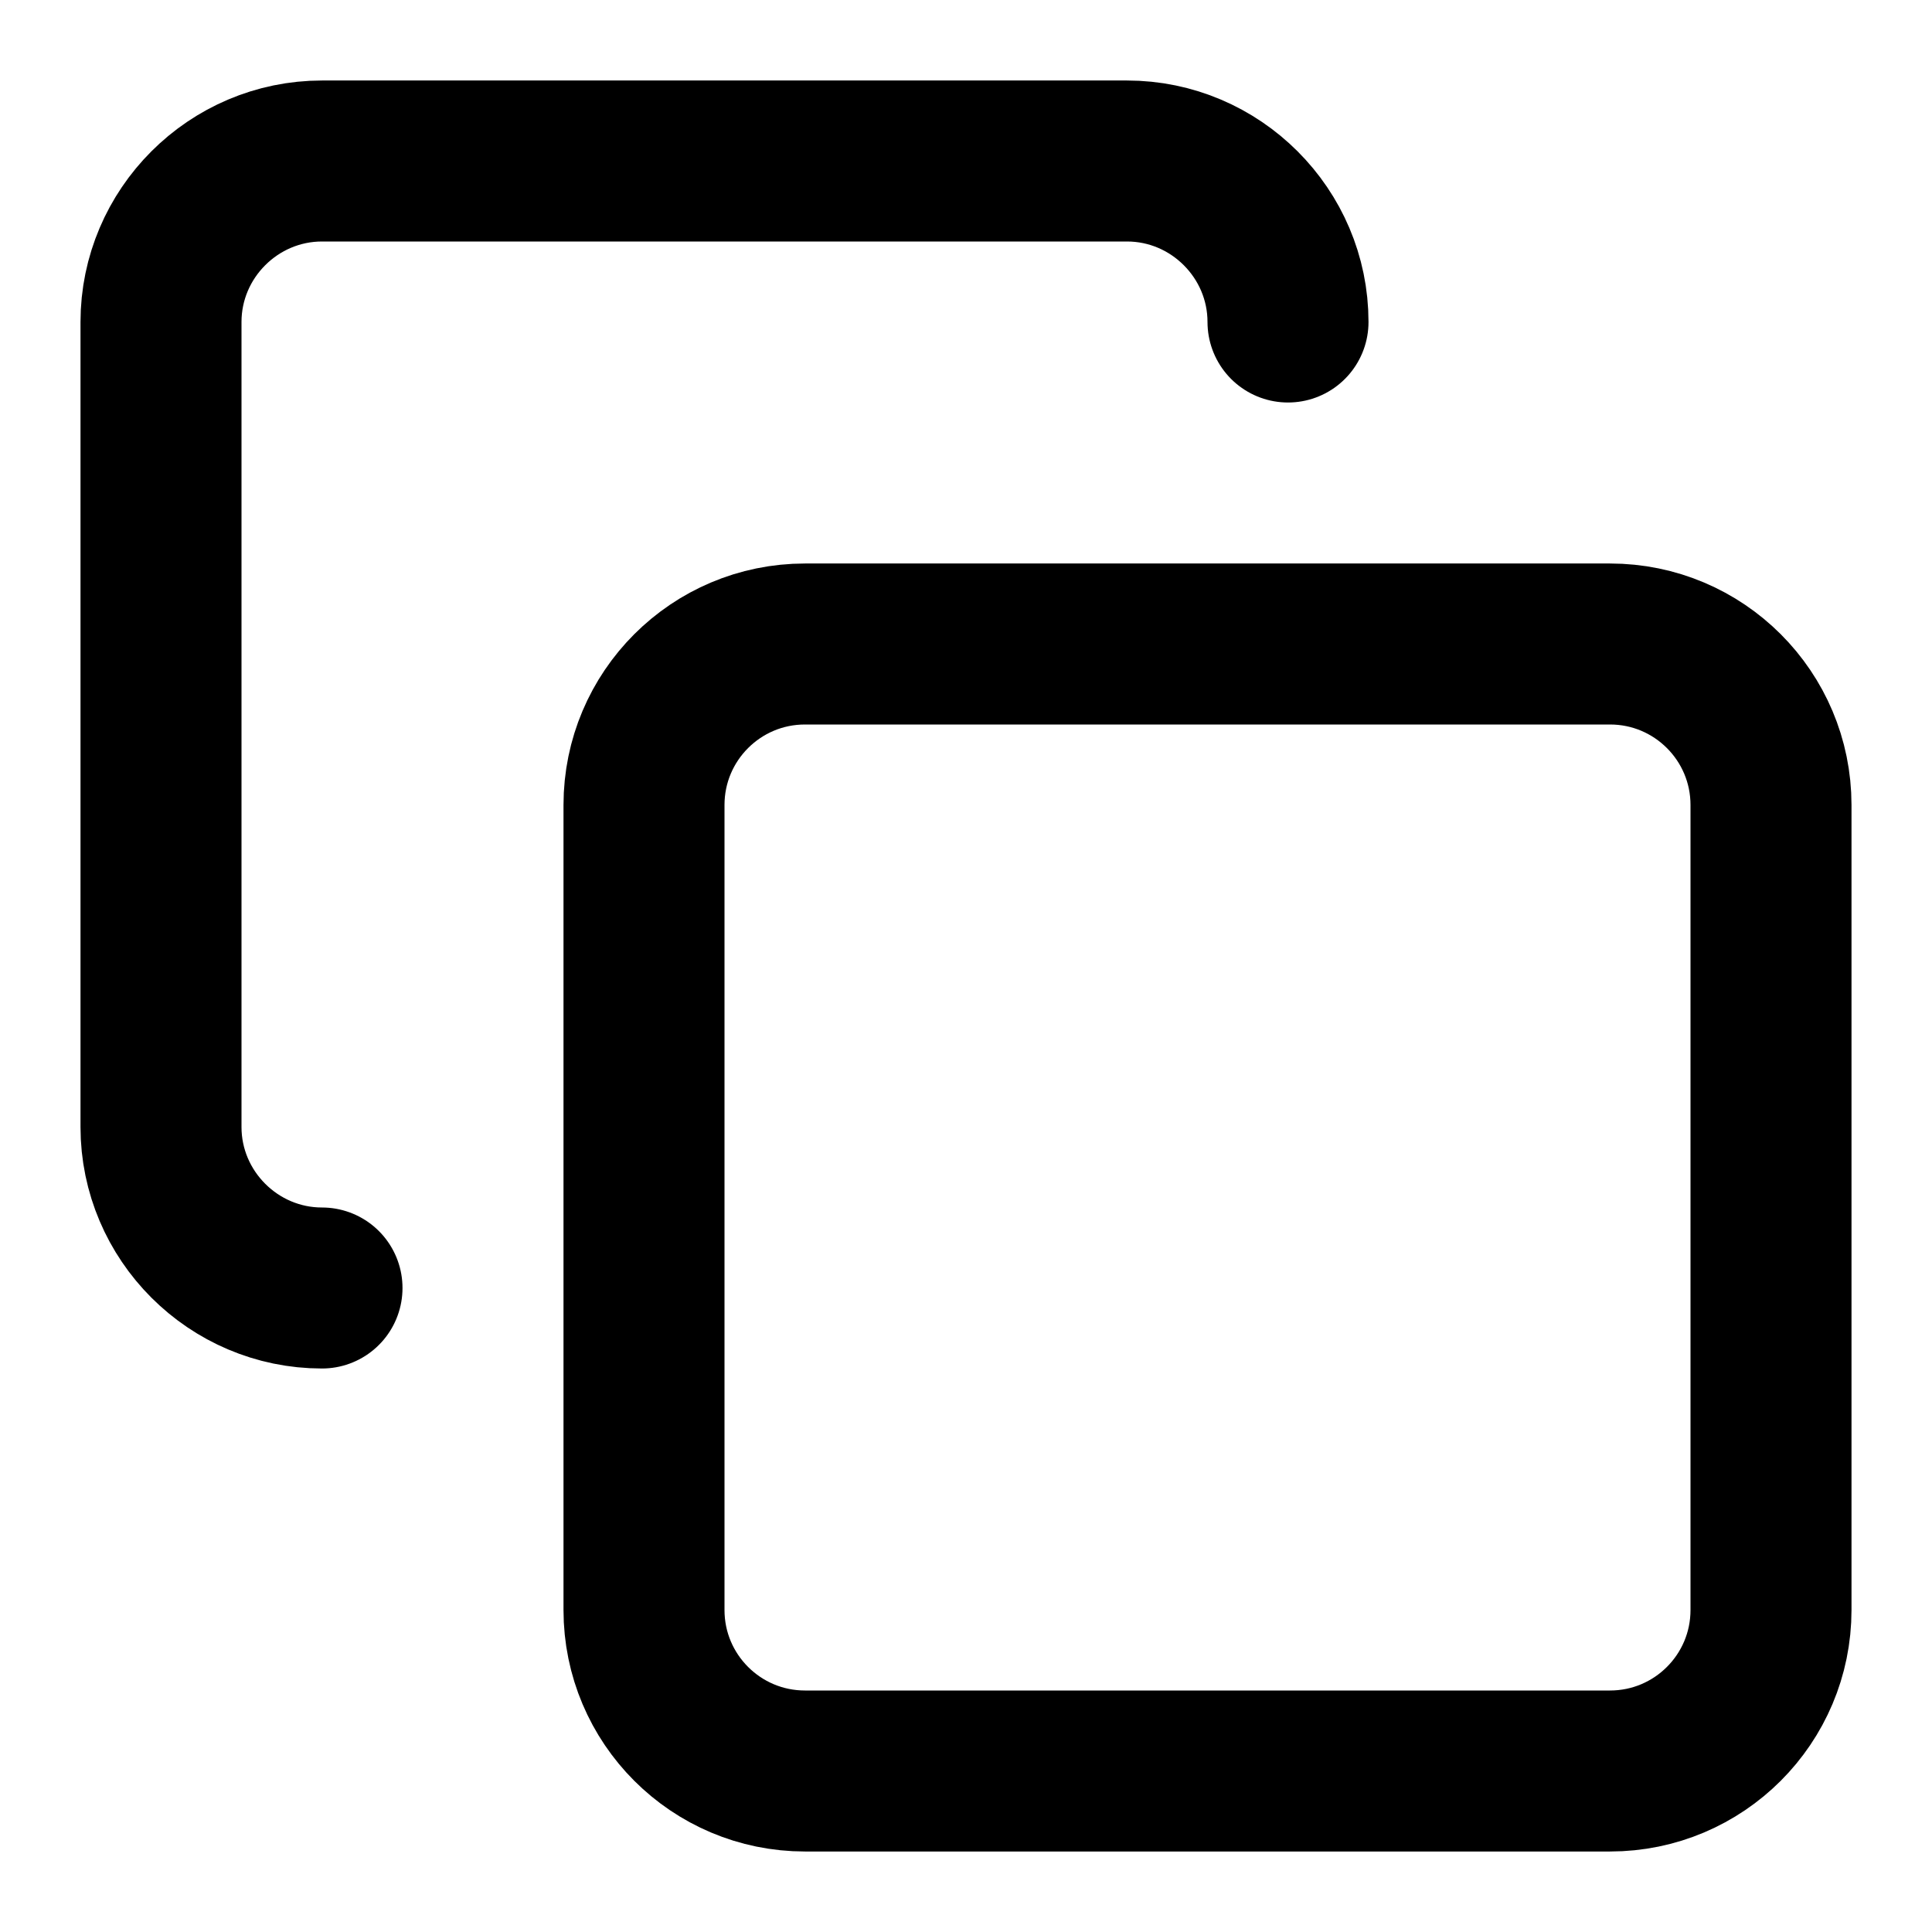
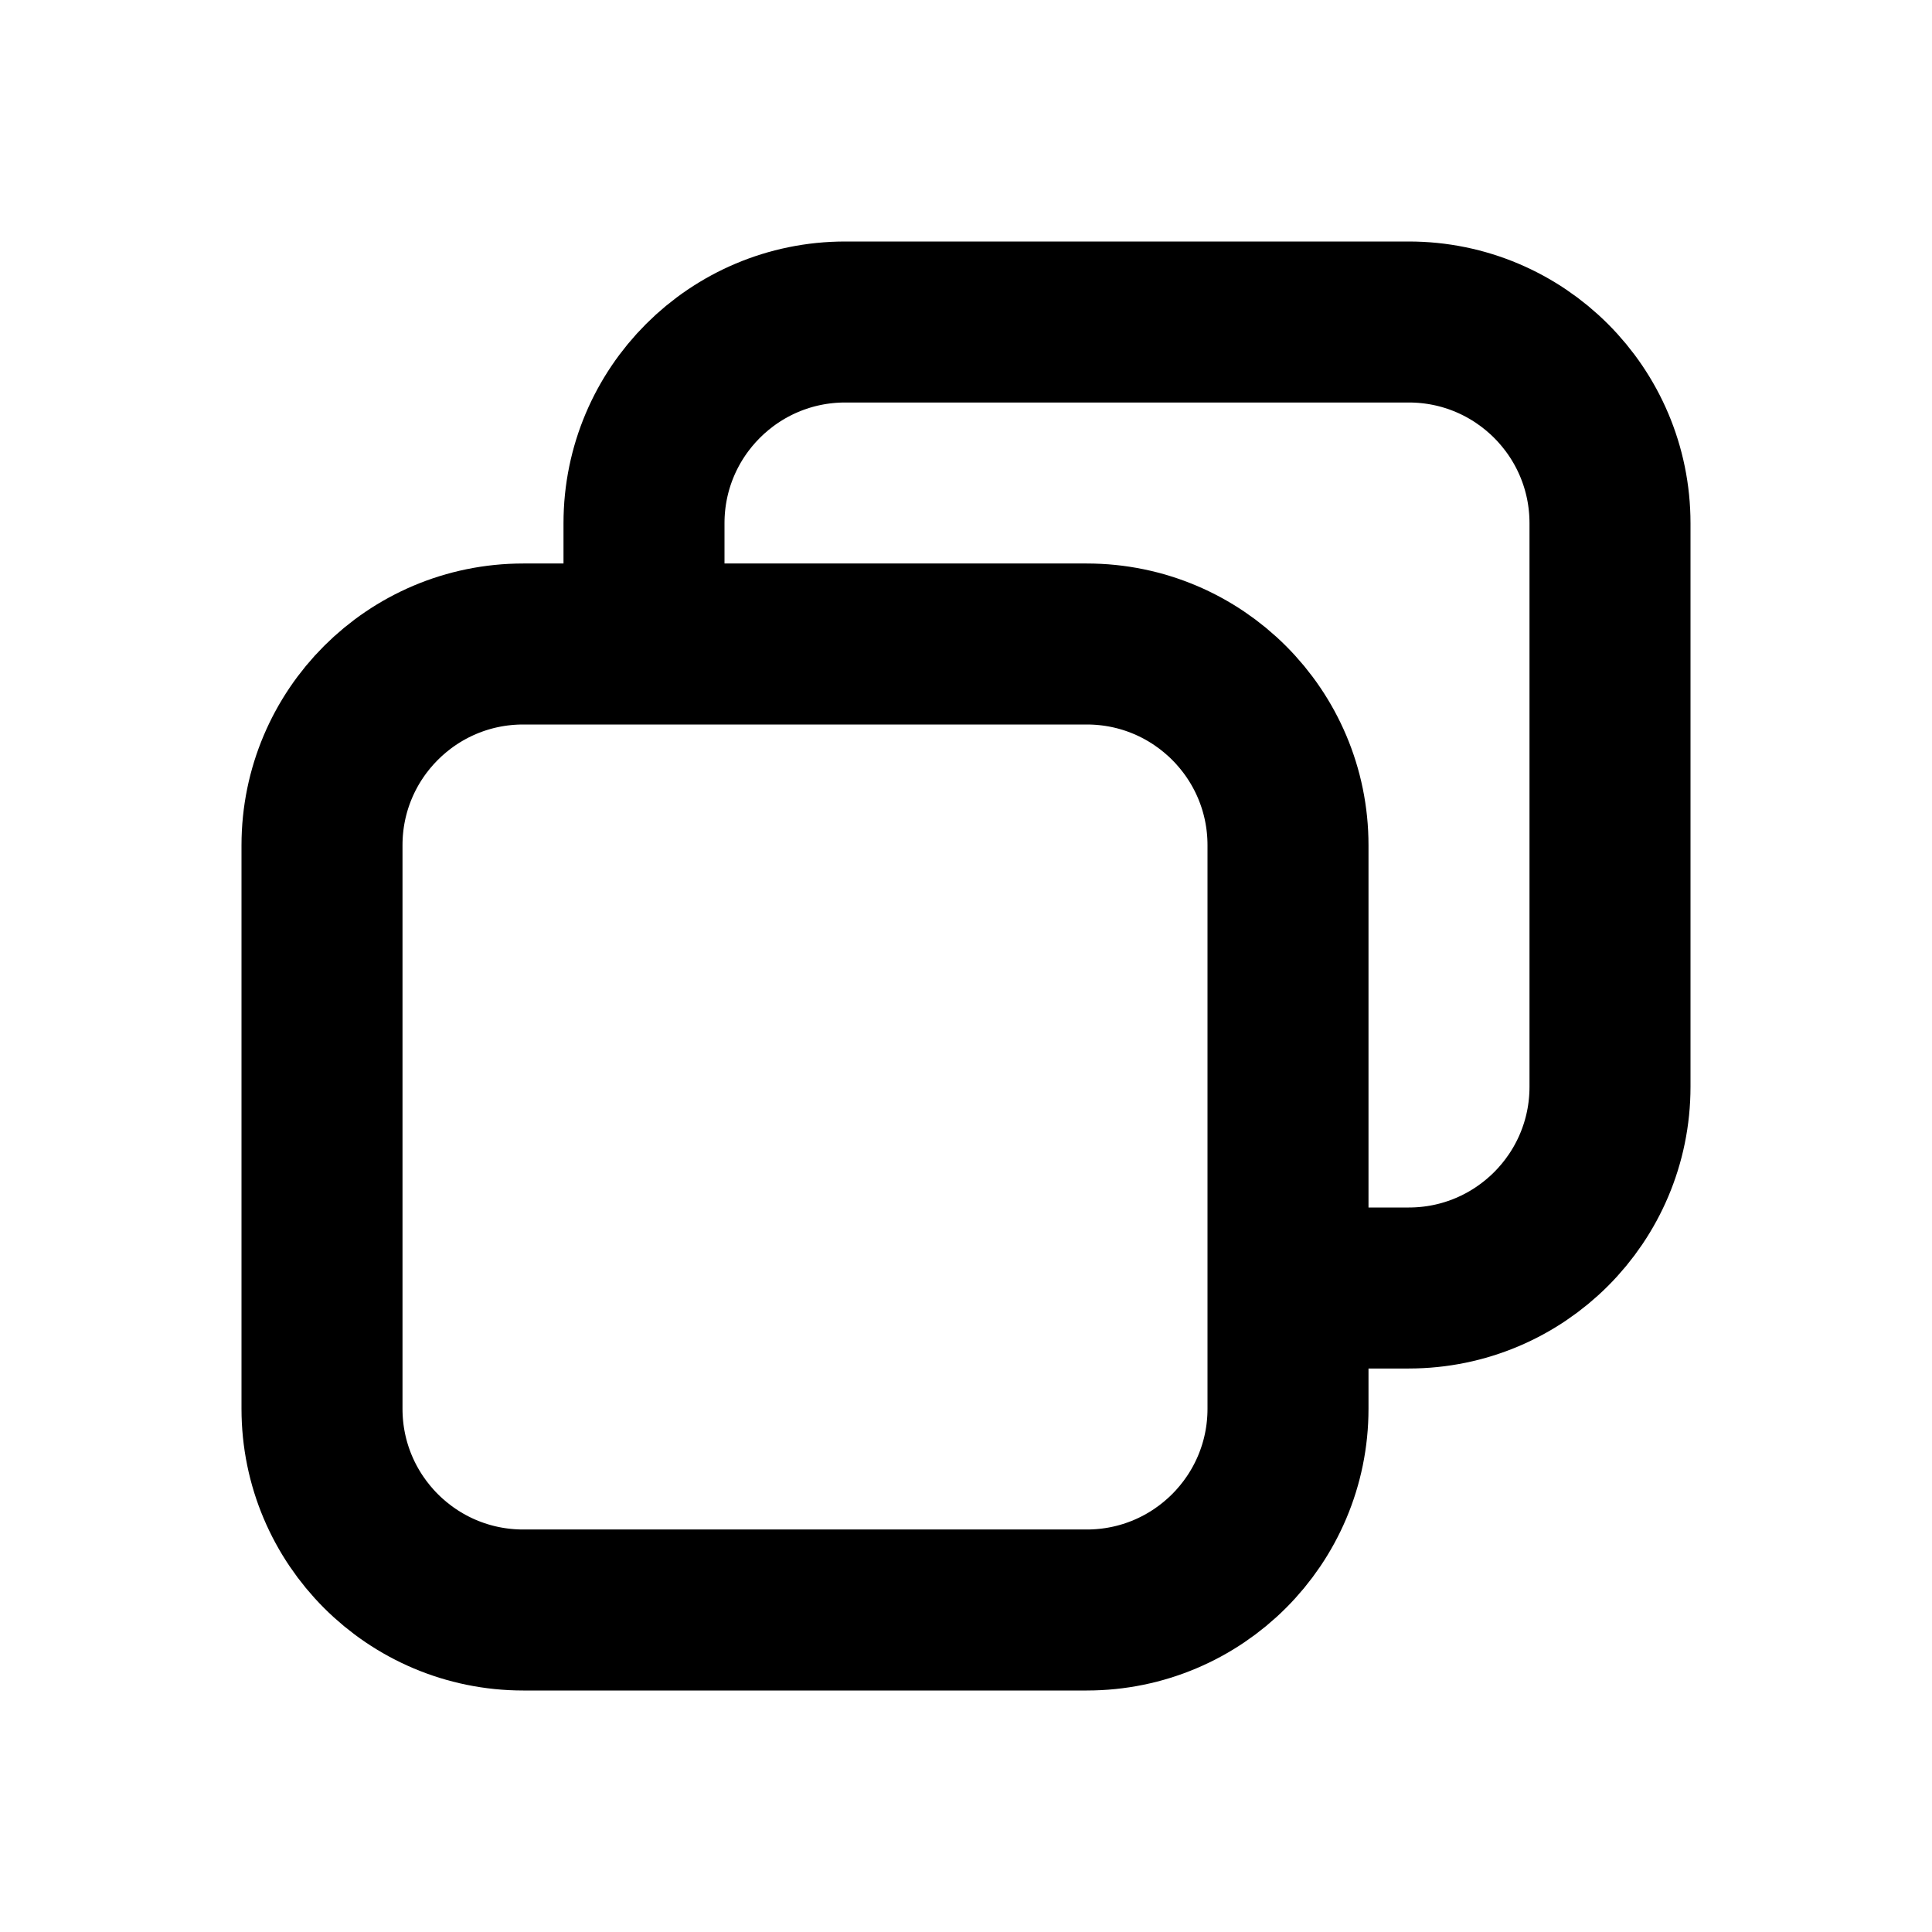
- <svg xmlns="http://www.w3.org/2000/svg" class="lucide lucide-copy" width="24" height="24" viewBox="0 0 24 24" fill="none" stroke="currentColor" stroke-width="2" stroke-linecap="round" stroke-linejoin="round">
-   <rect width="14" height="14" x="8" y="8" rx="2" ry="2" />
-   <path d="M4 16c-1.1 0-2-.9-2-2V4c0-1.1.9-2 2-2h10c1.1 0 2 .9 2 2" />
+ <svg xmlns="http://www.w3.org/2000/svg" width="24" height="24" viewBox="0 0 24 24">
+   <g fill="none" stroke="currentColor" stroke-linejoin="round" stroke-width="2">
+     <path d="M8 8V6.5A2.5 2.5 0 0 1 10.5 4h7A2.5 2.5 0 0 1 20 6.5v7a2.5 2.5 0 0 1-2.5 2.5H16" />
+     <rect width="12" height="12" x="4" y="8" rx="2.5" />
+   </g>
</svg>
